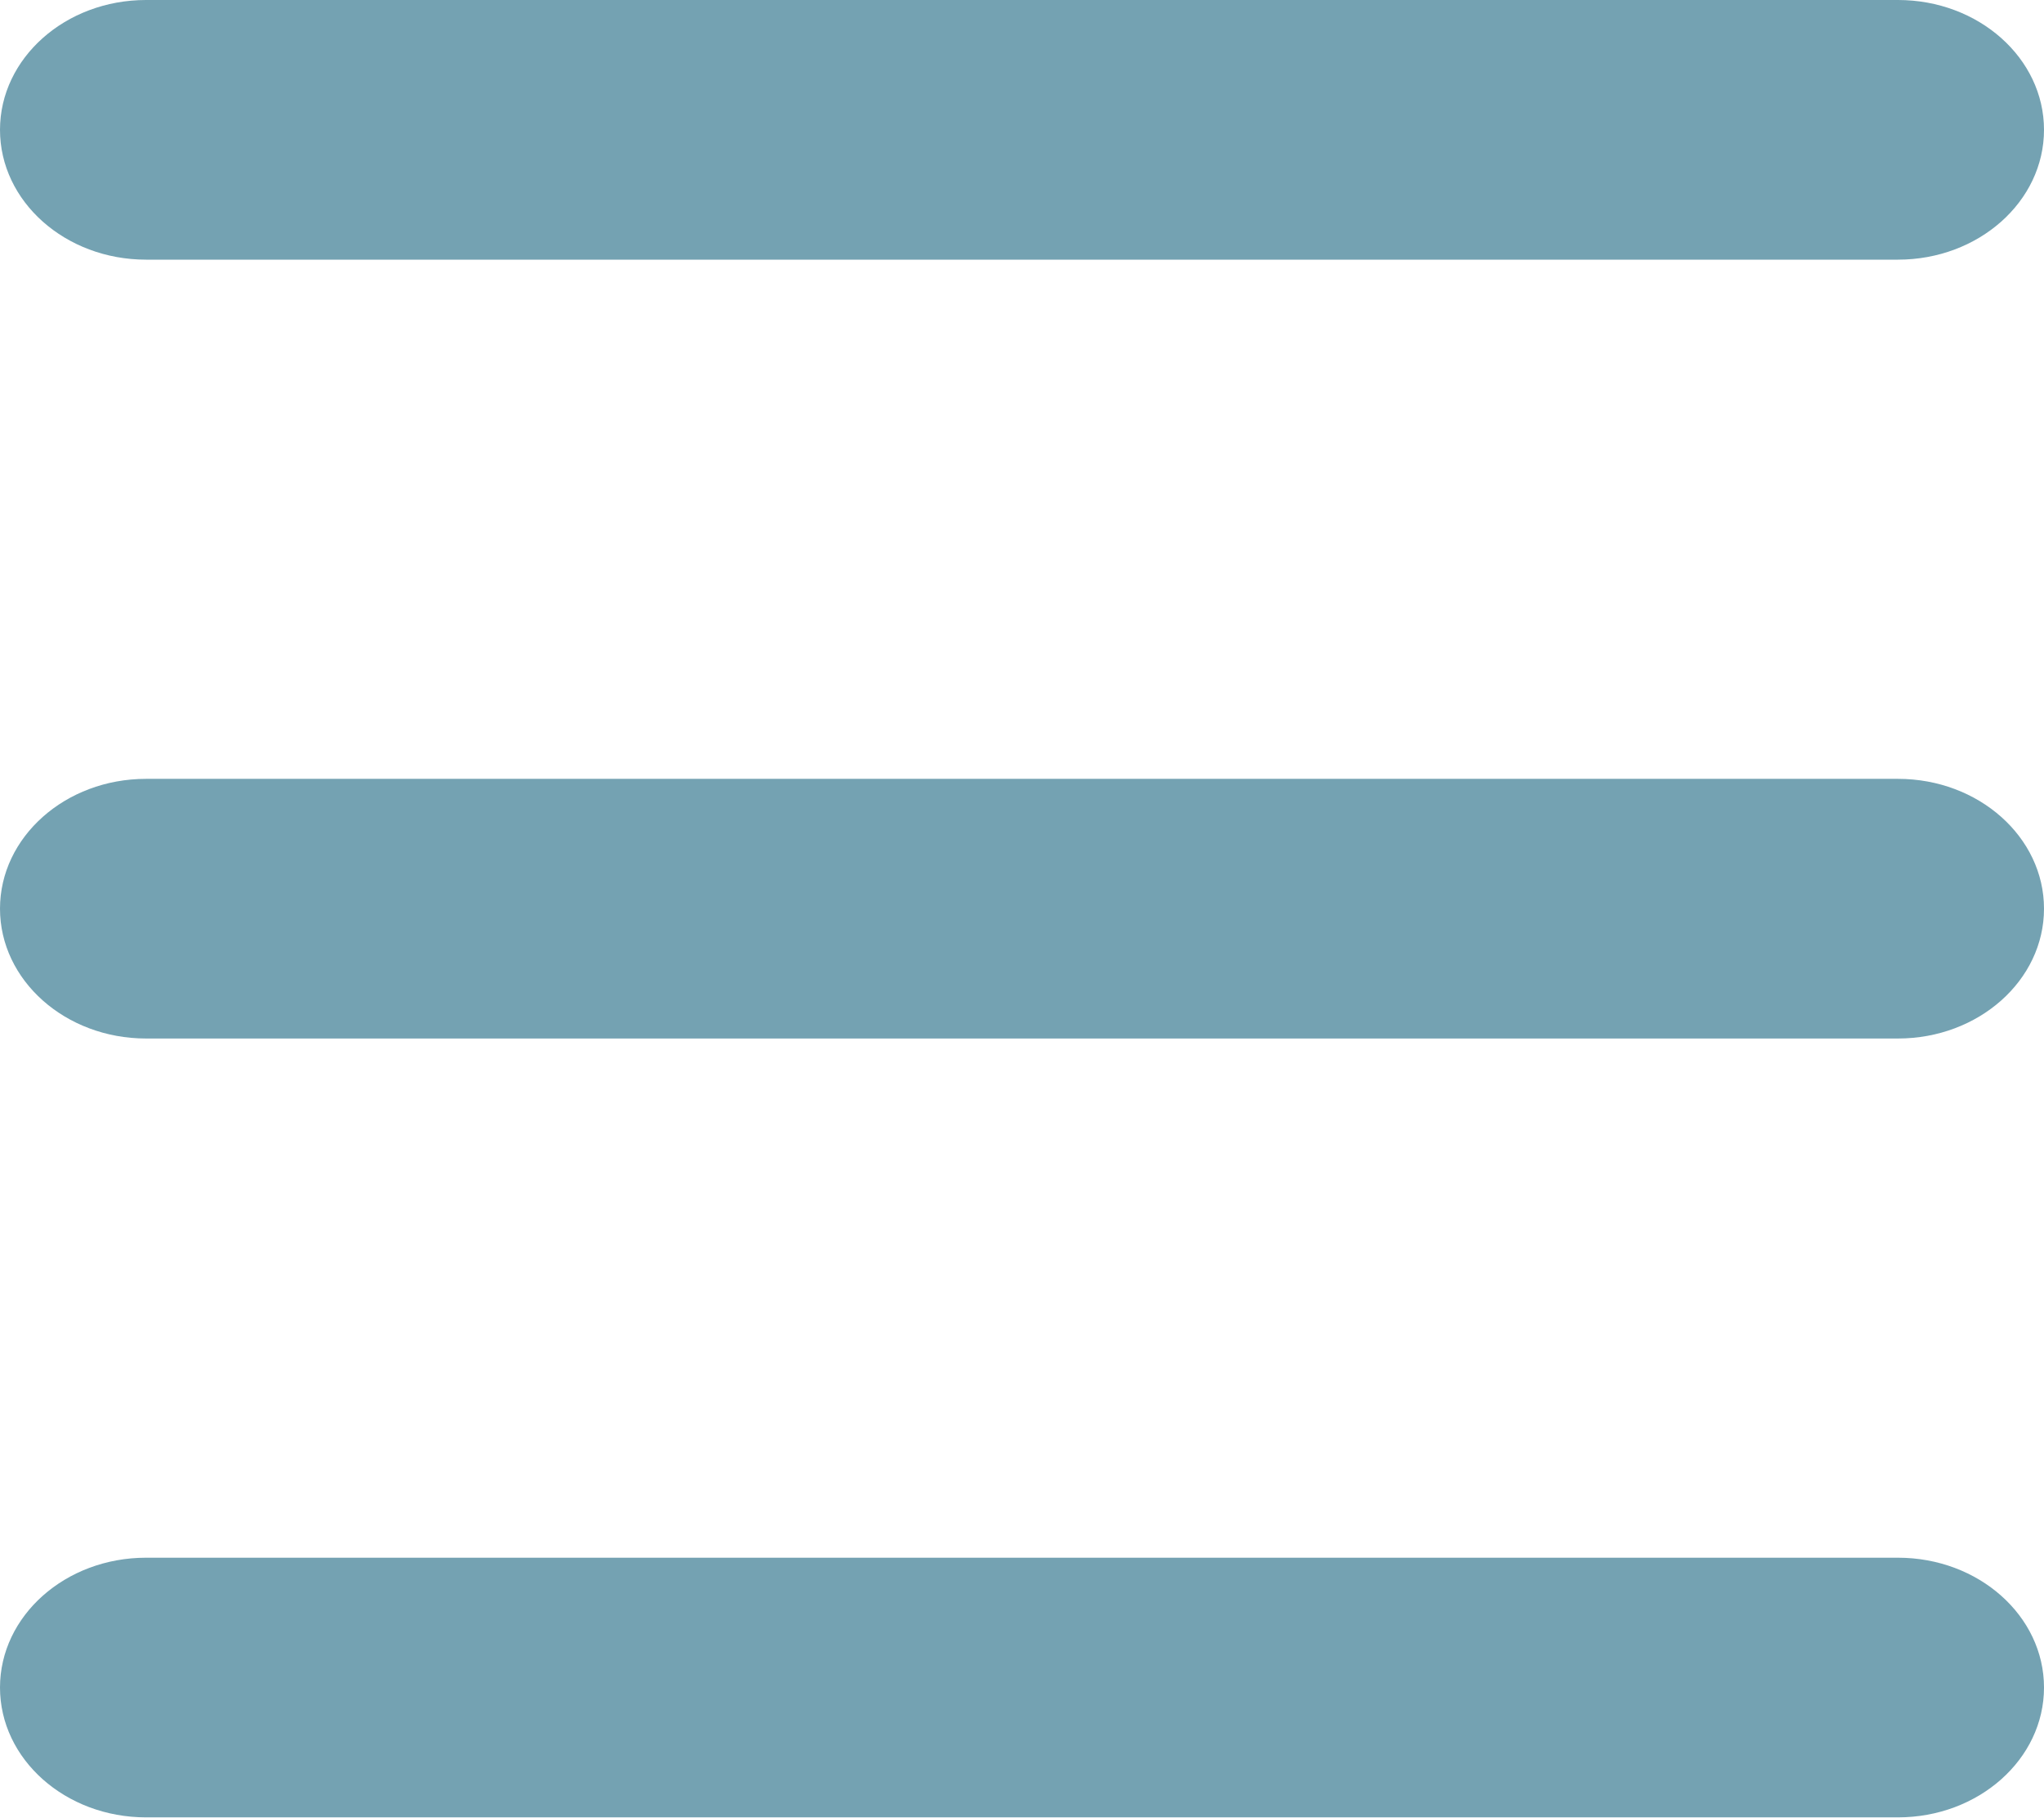
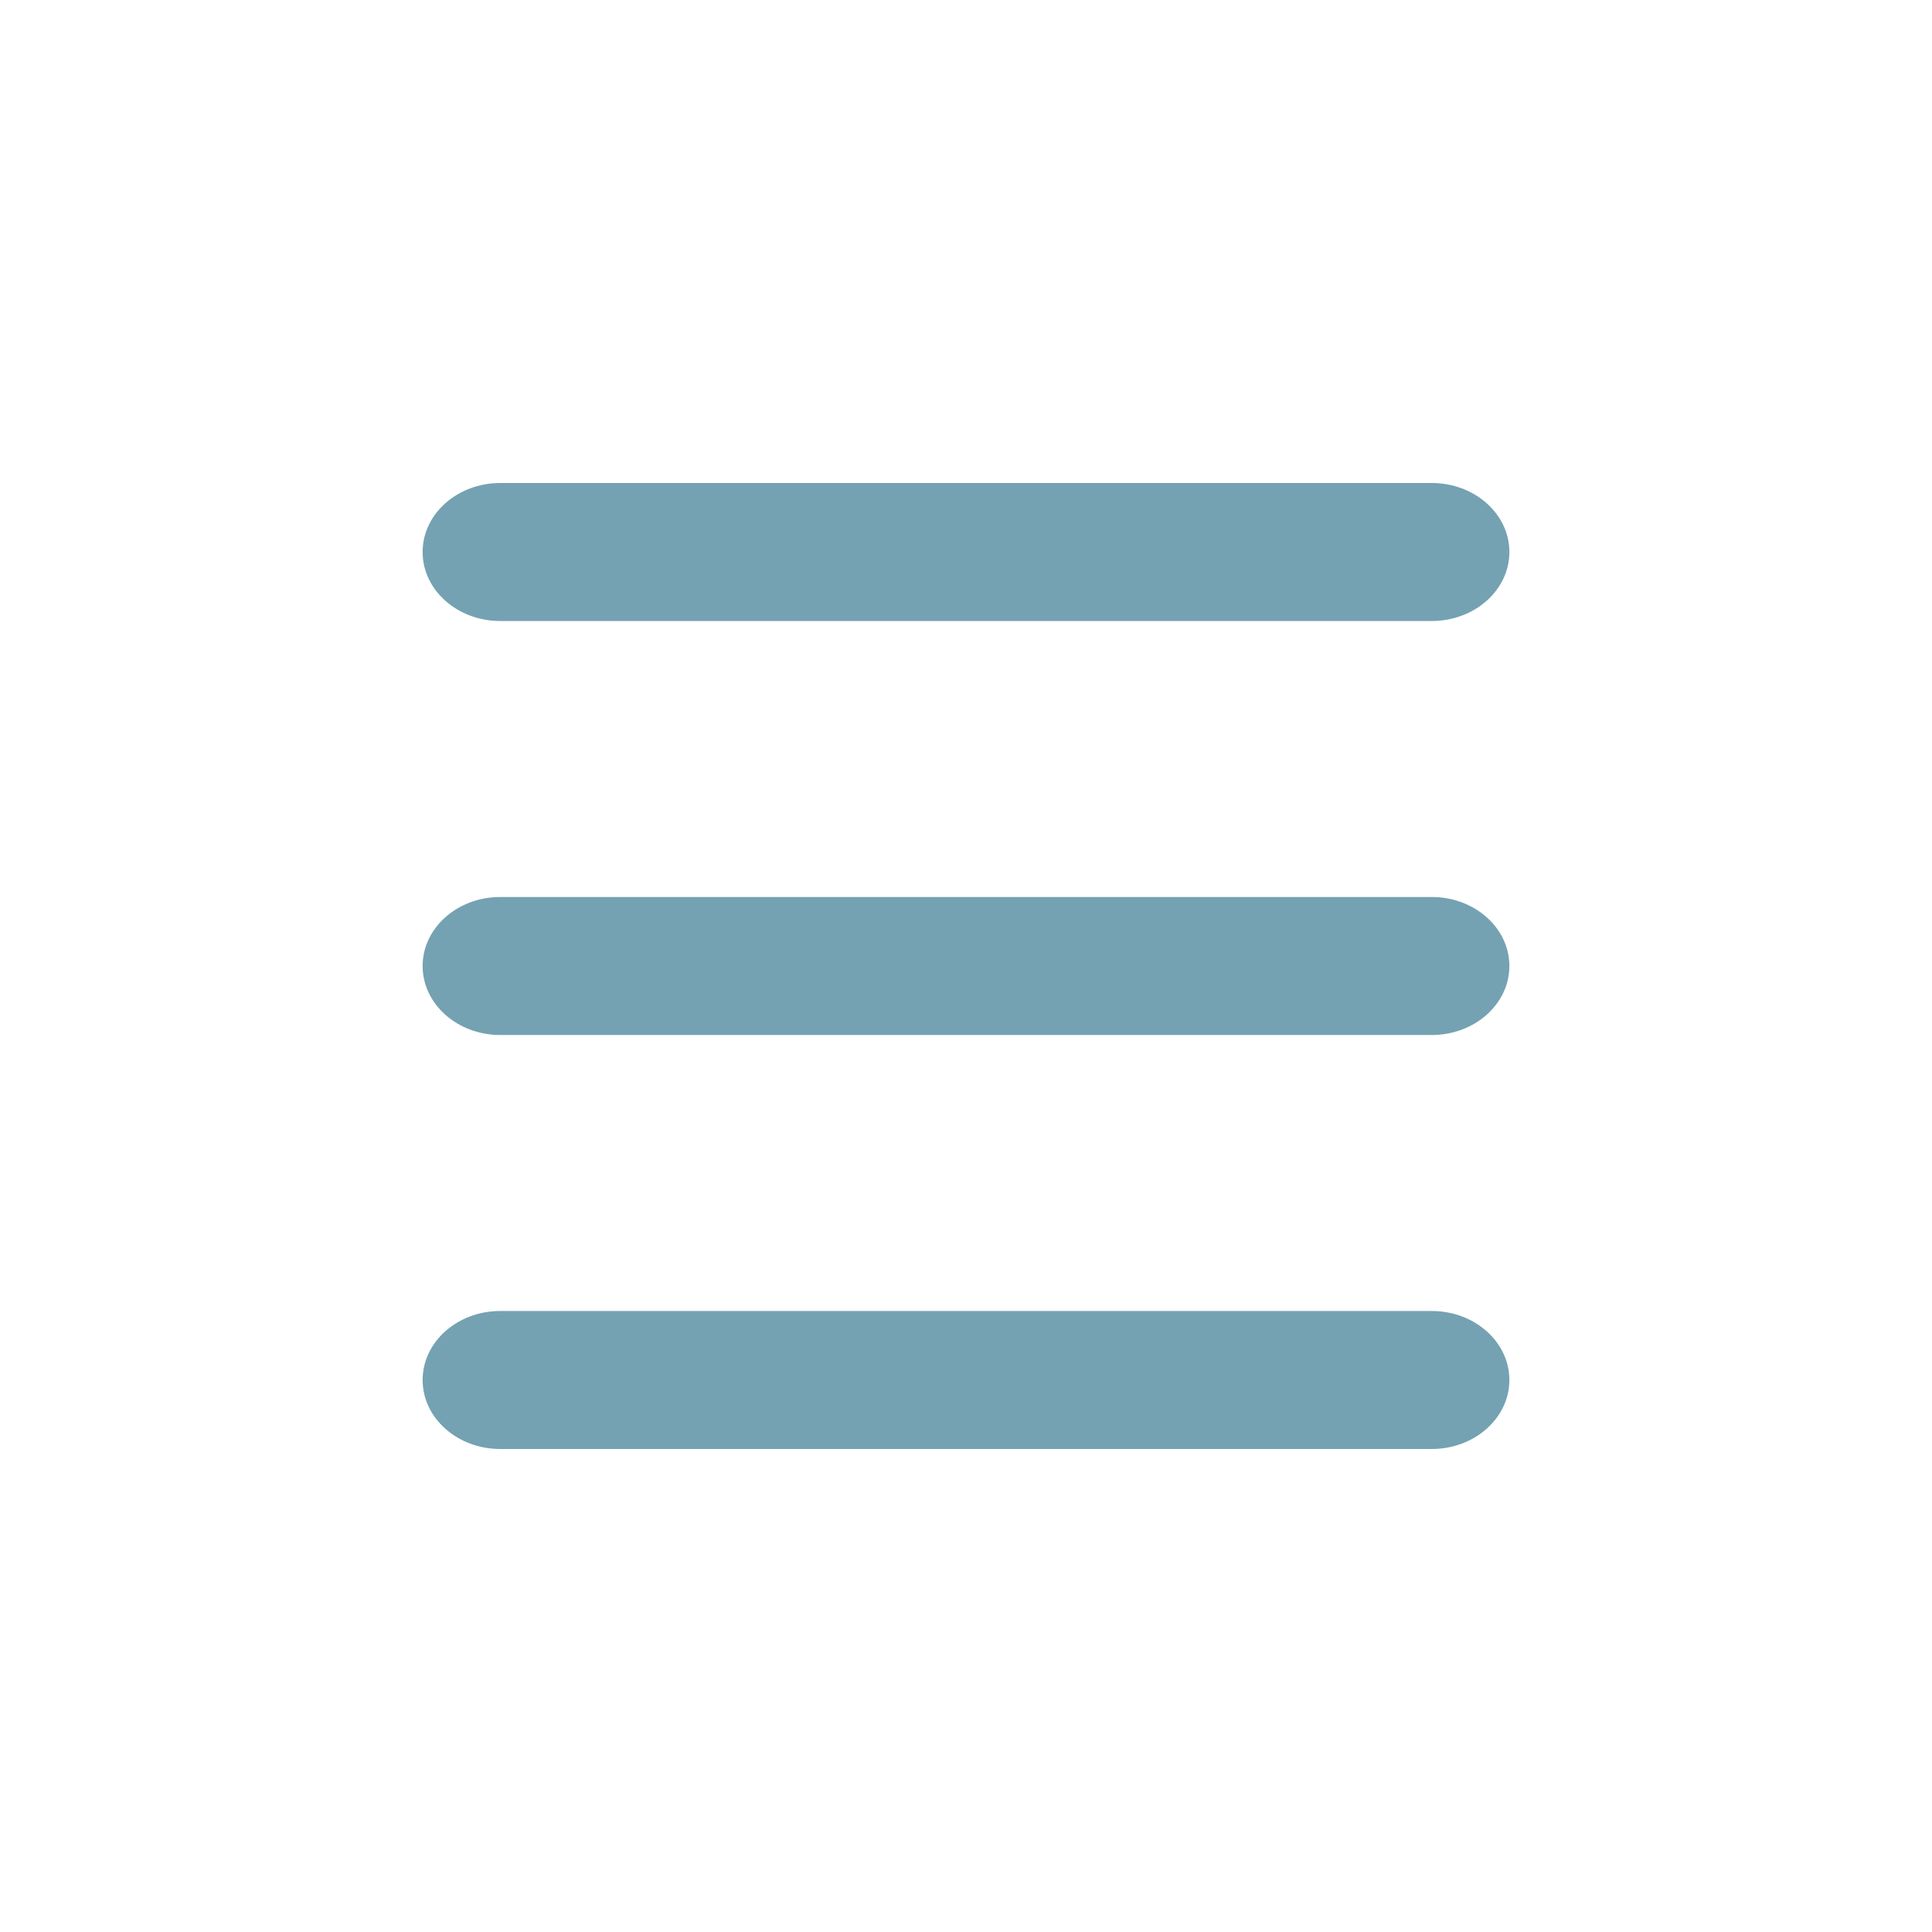
- <svg xmlns="http://www.w3.org/2000/svg" width="18" height="16" viewBox="0 0 18 16" fill="none">
-   <path d="M1.286 0C0.576 0 4.15742e-06 0.512 4.15742e-06 1.143C4.15742e-06 1.774 0.576 2.286 1.286 2.286H16.714C17.424 2.286 18 1.774 18 1.143C18 0.512 17.424 0 16.714 0H1.286Z" fill="#74A2B2" />
-   <path d="M1.286 9.143C0.576 9.143 4.15742e-06 8.631 4.15742e-06 8C4.15742e-06 7.369 0.576 6.857 1.286 6.857H16.714C17.424 6.857 18 7.369 18 8C18 8.631 17.424 9.143 16.714 9.143H1.286Z" fill="#74A2B2" />
-   <path d="M1.286 16C0.576 16 4.15742e-06 15.488 4.15742e-06 14.857C4.15742e-06 14.226 0.576 13.714 1.286 13.714H16.714C17.424 13.714 18 14.226 18 14.857C18 15.488 17.424 16 16.714 16H1.286Z" fill="#74A2B2" />
+ <svg xmlns="http://www.w3.org/2000/svg" width="32" height="32" viewBox="0 0 32 32" fill="none">
+   <path d="M8.286 8C7.576 8 7 8.512 7 9.143C7 9.774 7.576 10.286 8.286 10.286H23.714C24.424 10.286 25 9.774 25 9.143C25 8.512 24.424 8 23.714 8H8.286Z" fill="#74A2B2" />
+   <path d="M8.286 17.143C7.576 17.143 7 16.631 7 16C7 15.369 7.576 14.857 8.286 14.857H23.714C24.424 14.857 25 15.369 25 16C25 16.631 24.424 17.143 23.714 17.143H8.286Z" fill="#74A2B2" />
+   <path d="M8.286 24C7.576 24 7 23.488 7 22.857C7 22.226 7.576 21.714 8.286 21.714H23.714C24.424 21.714 25 22.226 25 22.857C25 23.488 24.424 24 23.714 24H8.286Z" fill="#74A2B2" />
</svg>
